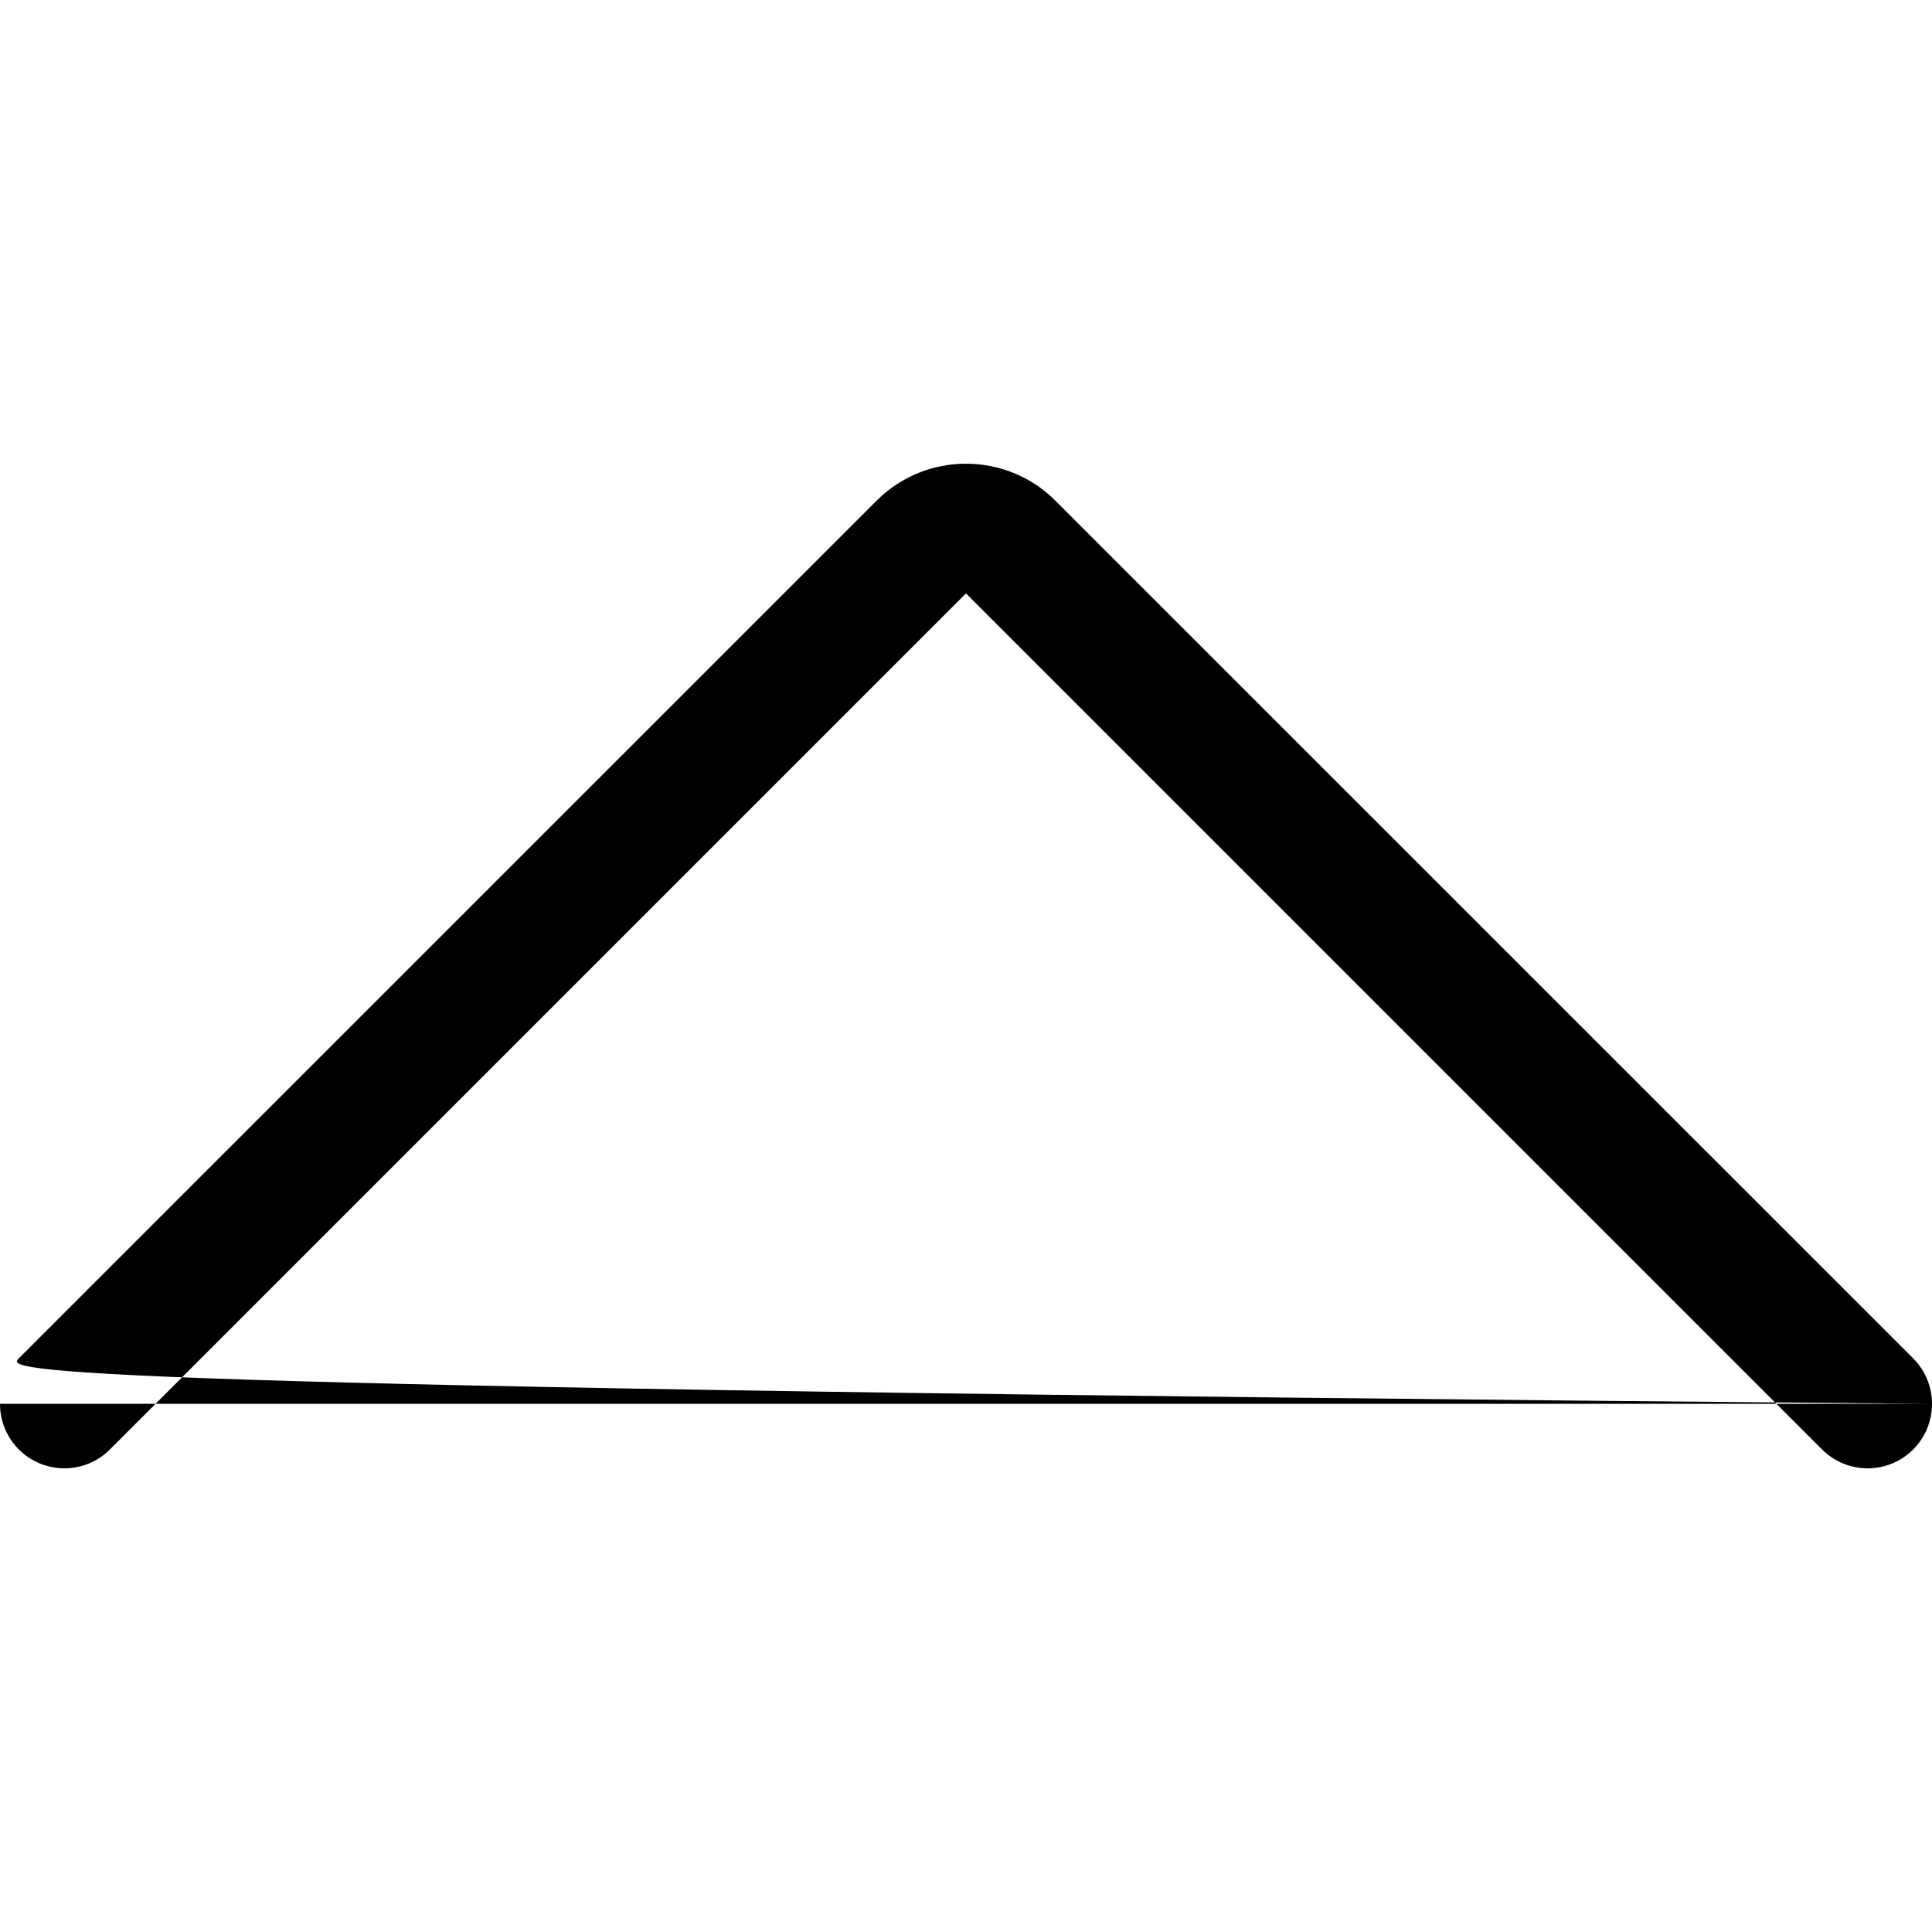
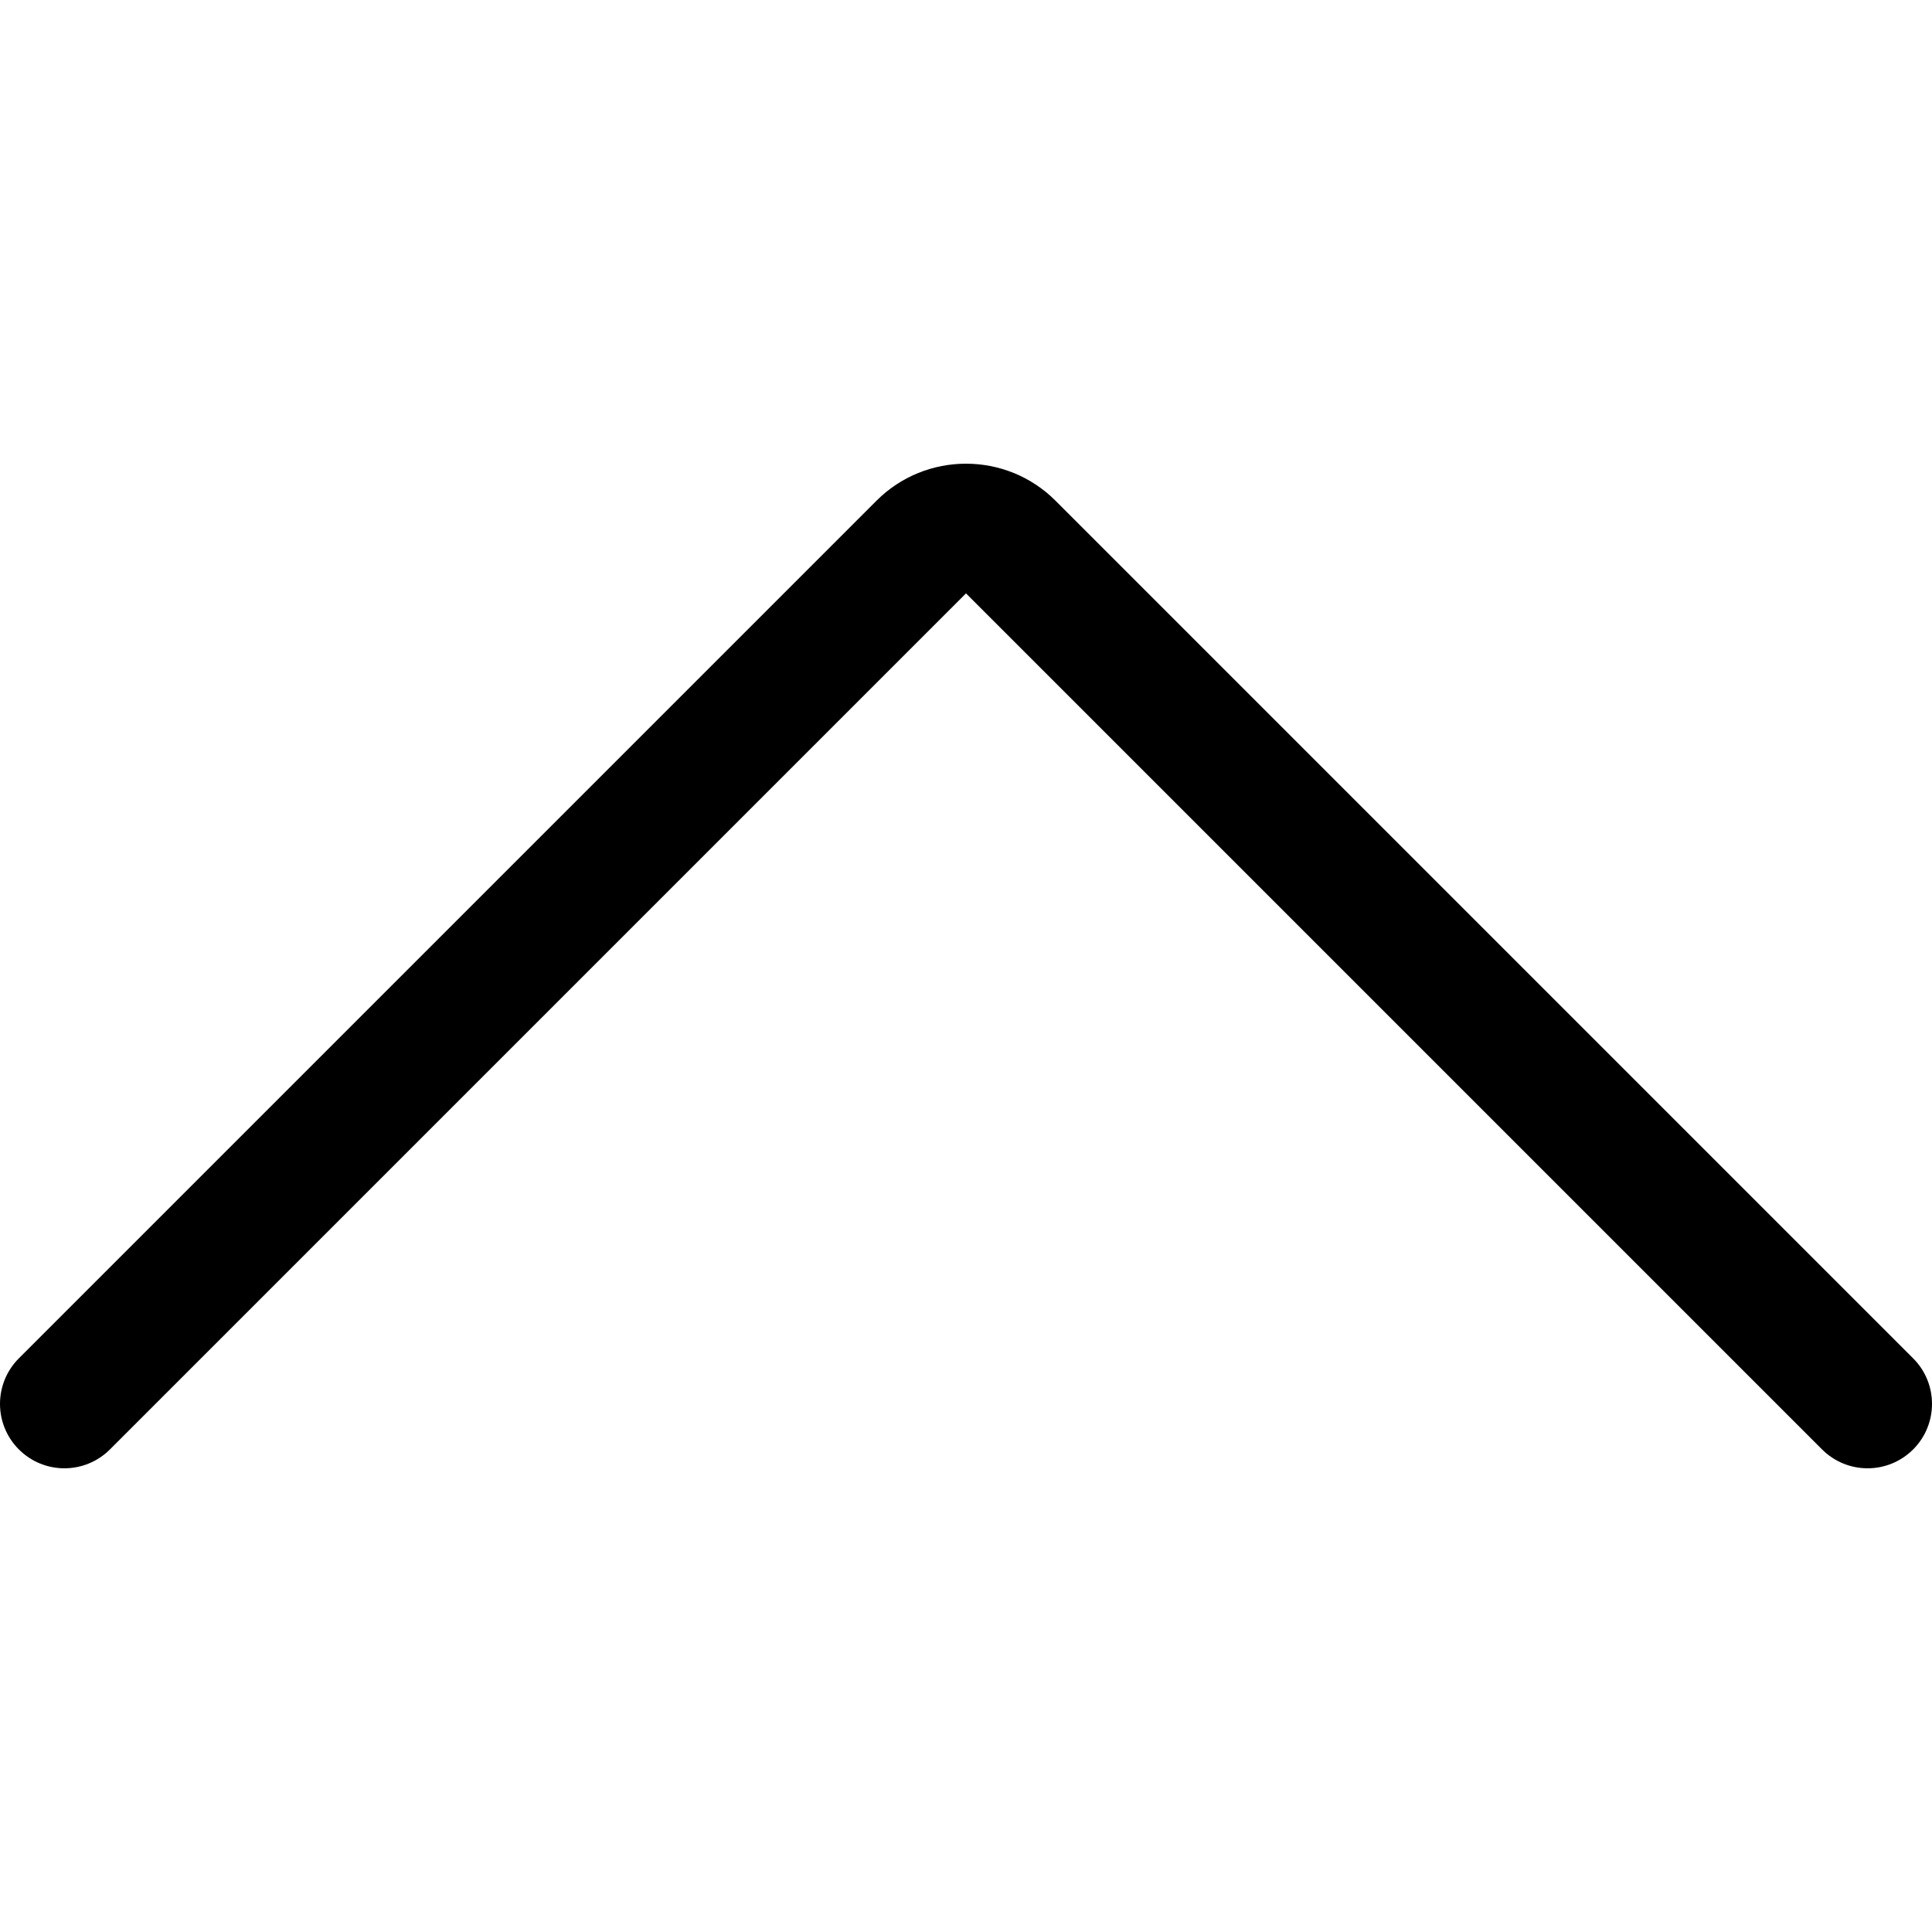
- <svg xmlns="http://www.w3.org/2000/svg" width="16" height="16" viewBox="0 0 16 16" fill="none">
-   <path d="M16 11.626C0 11.49 0.052 11.353 0.156 11.249L7.259 4.147C7.667 3.738 8.333 3.738 8.741 4.147L15.844 11.249C16.052 11.458 16.052 11.795 15.844 12.004C15.636 12.212 15.298 12.212 15.09 12.004L8 4.914L0.91 12.004C0.702 12.212 0.365 12.212 0.156 12.004C0.052 11.899 0 11.763 0 11.626Z" fill="black" />
+ <svg xmlns="http://www.w3.org/2000/svg" width="24" height="24" viewBox="0 0 24 24" fill="none">
+   <path d="M0 17.44C0 17.235 0.078 17.03 0.234 16.874L10.888 6.22C11.501 5.607 12.499 5.607 13.112 6.22L23.766 16.874C24.078 17.186 24.078 17.693 23.766 18.005C23.453 18.318 22.947 18.318 22.634 18.005L12 7.371L1.366 18.005C1.053 18.318 0.547 18.318 0.234 18.005C0.078 17.849 0 17.644 0 17.44Z" fill="black" />
</svg>
